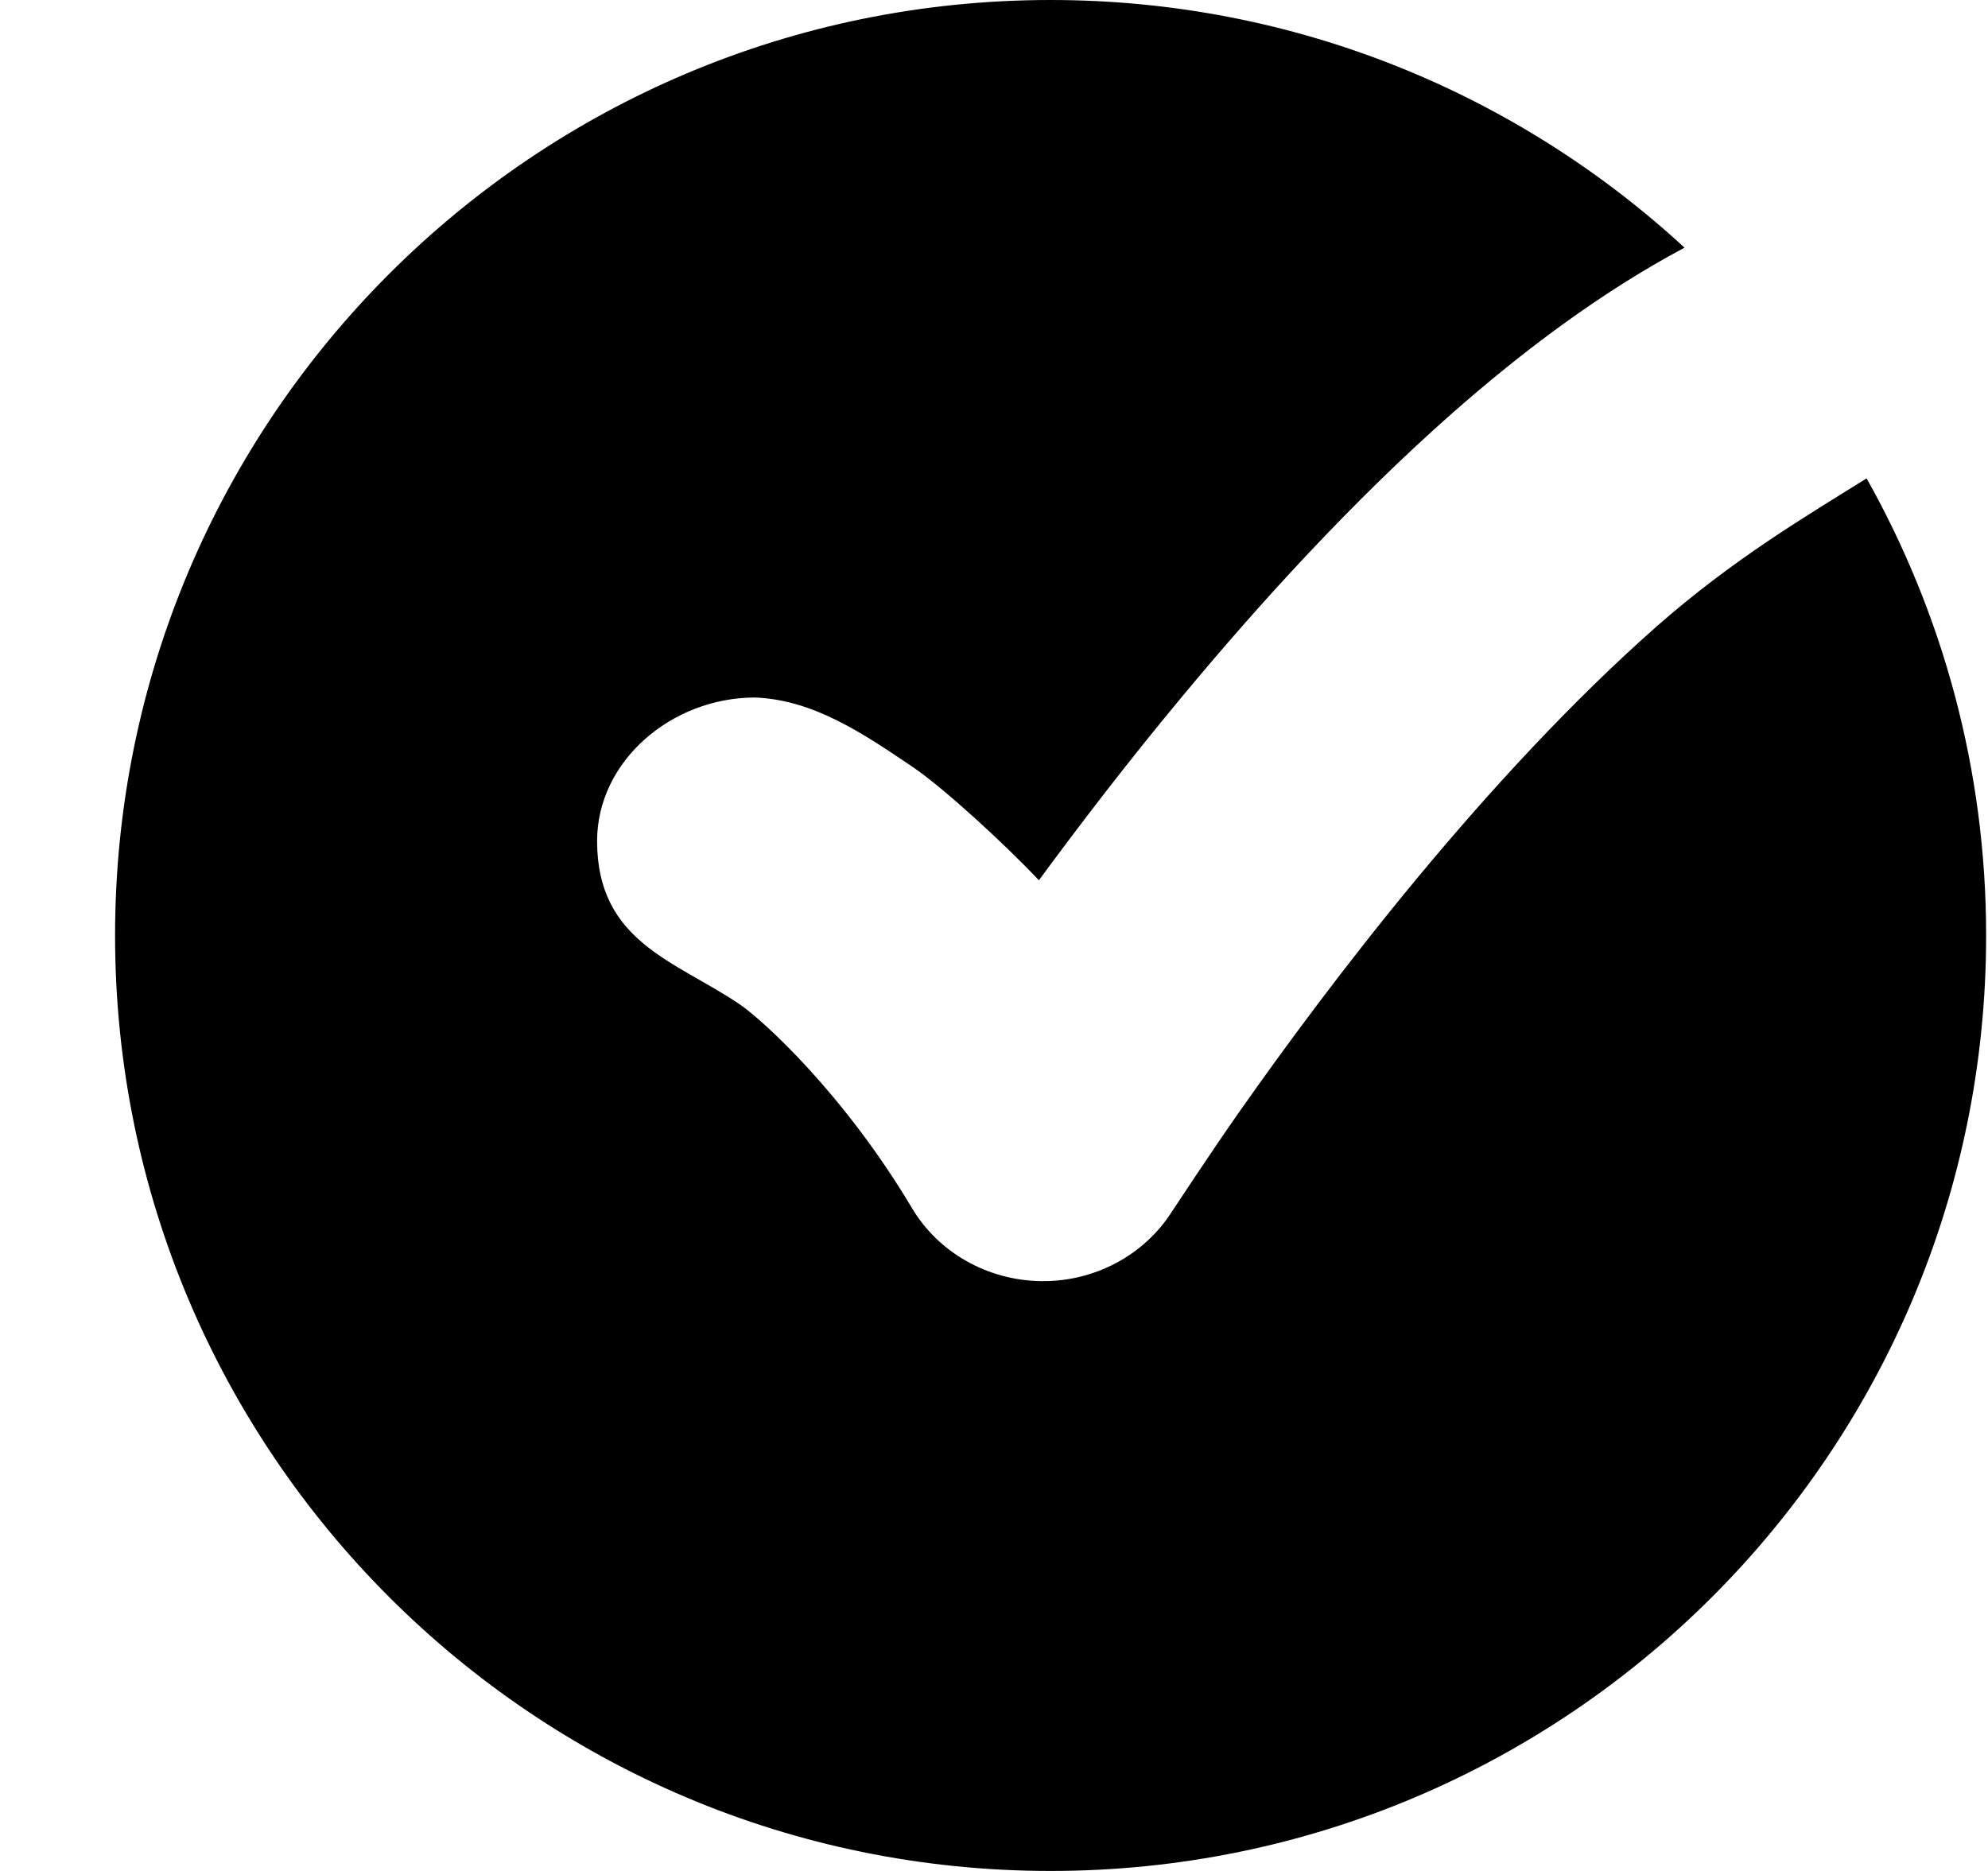
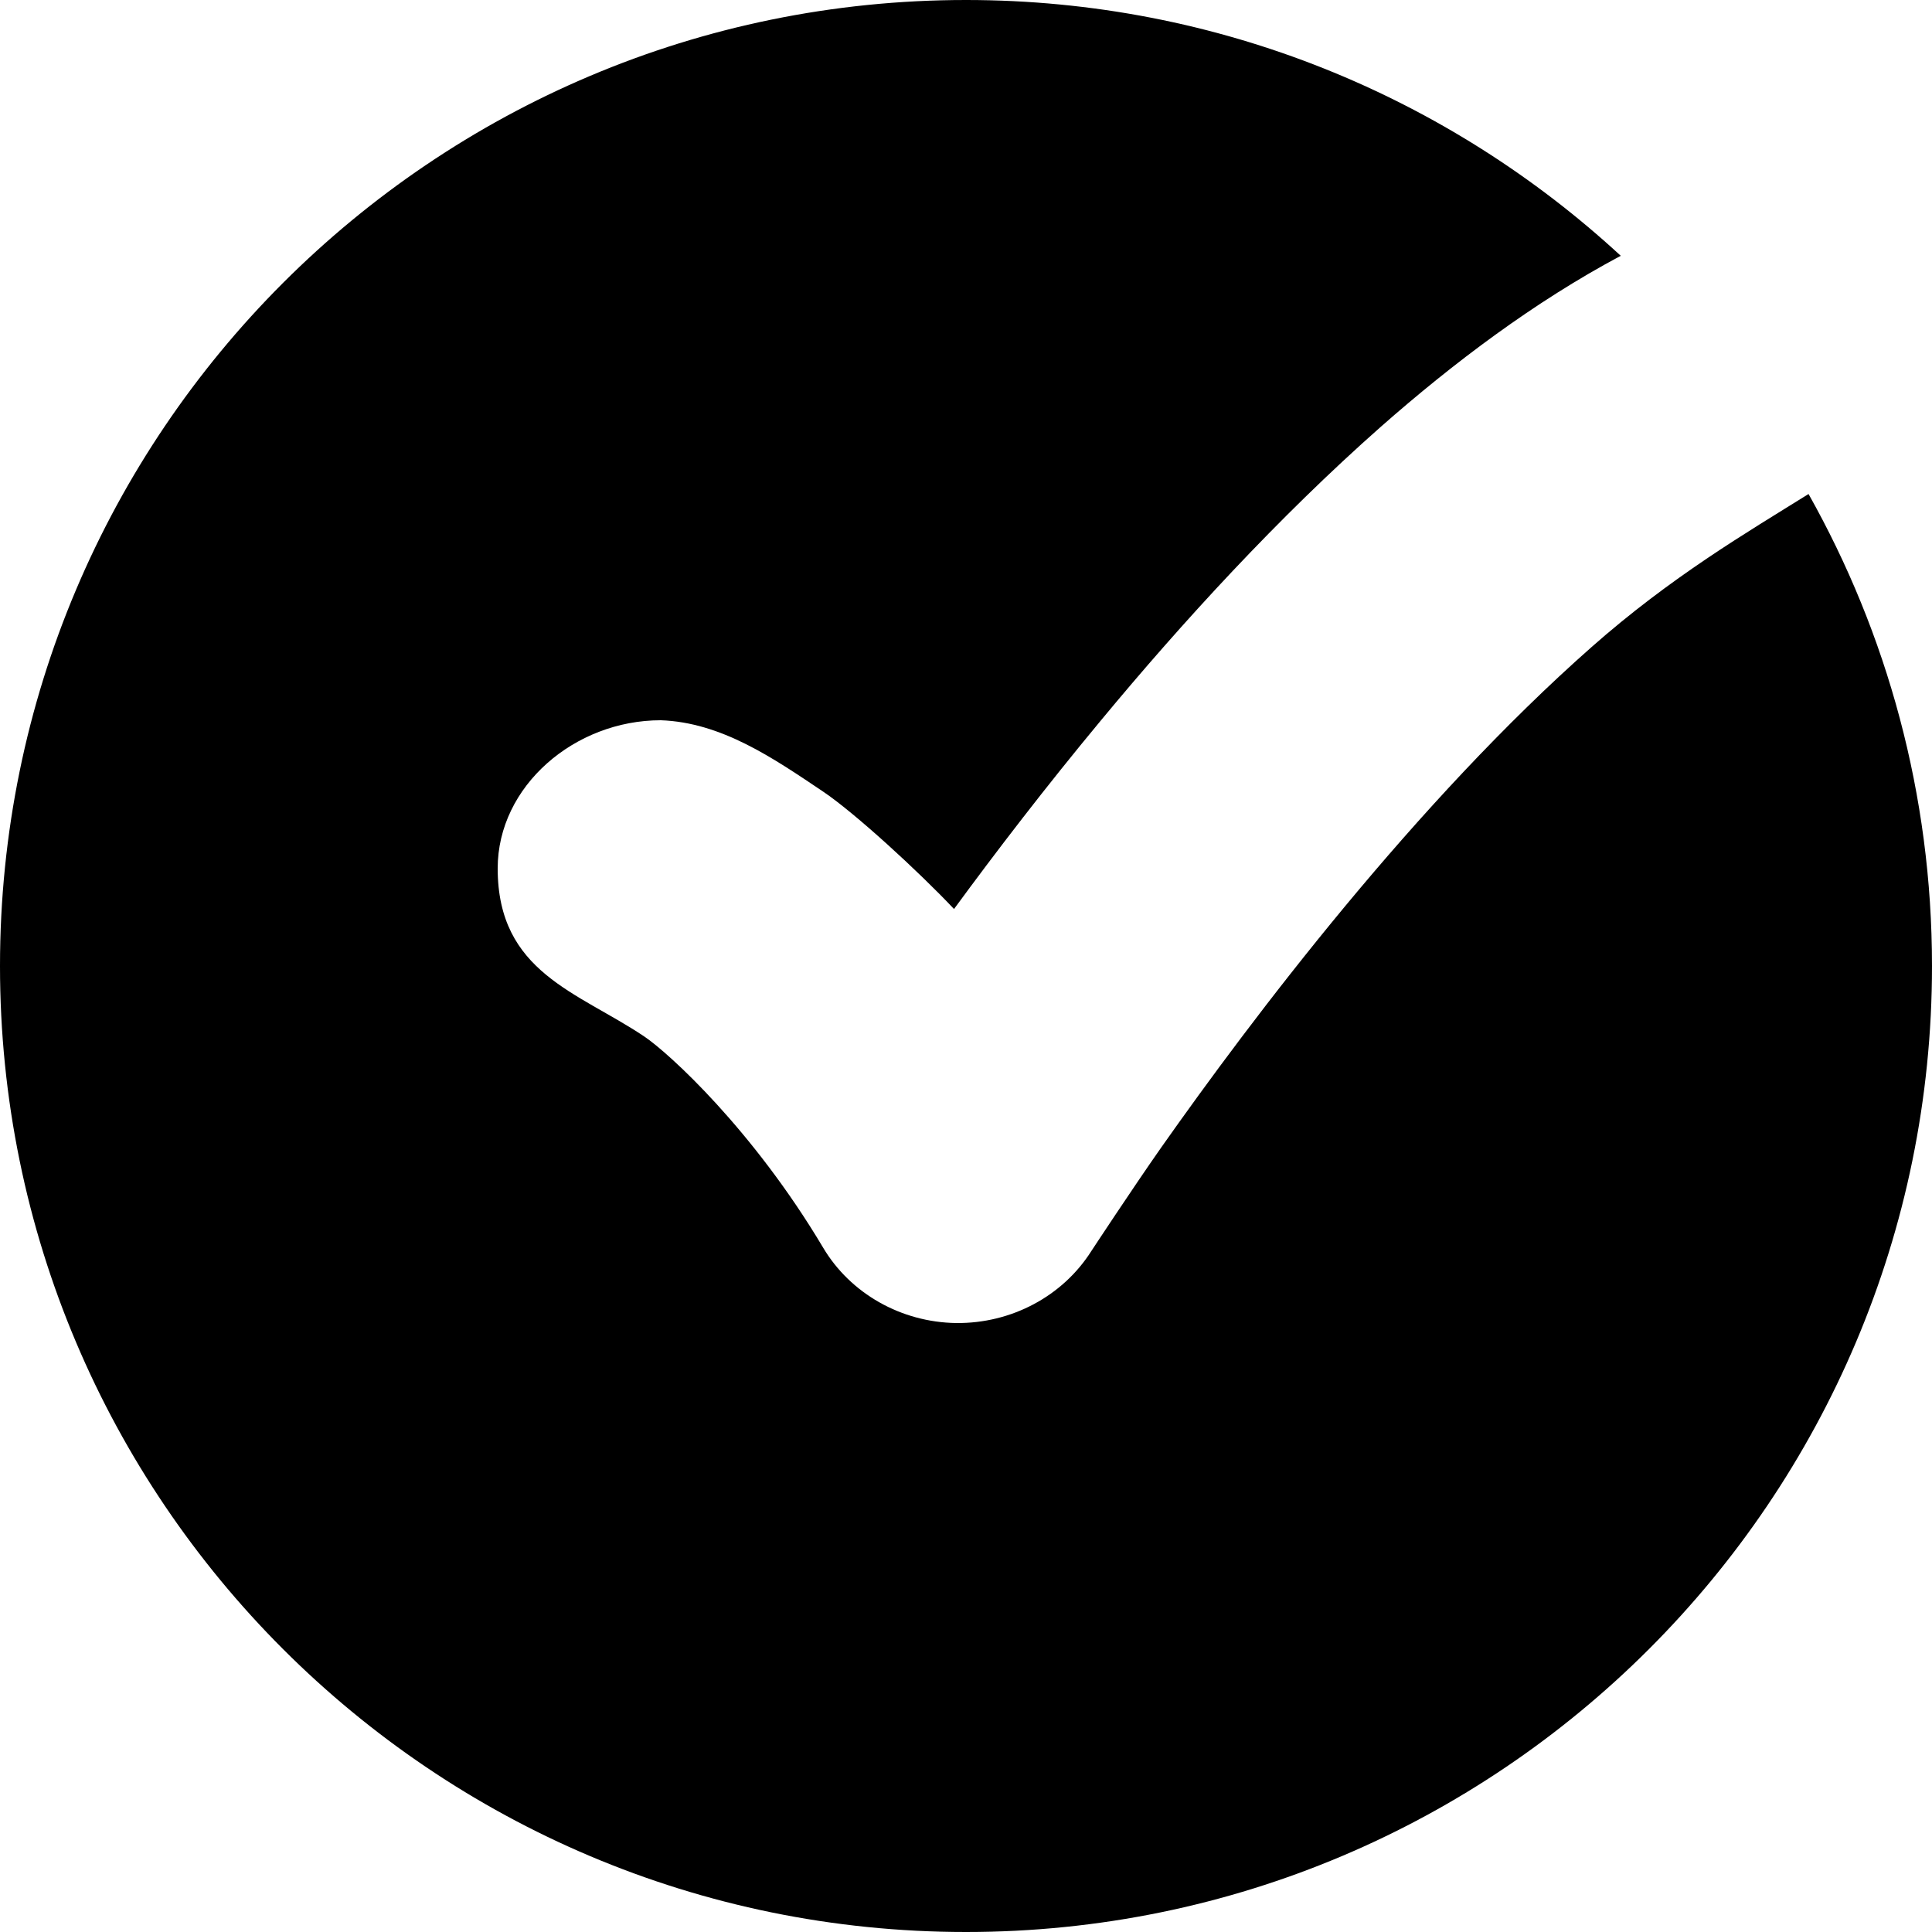
- <svg xmlns="http://www.w3.org/2000/svg" viewBox="0 0 17 16">
-   <path d="M8.984 0C11.076 0 12.979 0.804 14.405 2.118C13.693 2.497 13.021 3.003 12.417 3.535C11.567 4.285 10.774 5.155 10.102 5.965C9.639 6.522 9.227 7.061 8.884 7.528C8.592 7.218 8.064 6.733 7.799 6.555C7.385 6.276 6.959 5.984 6.456 5.965C5.744 5.965 5.106 6.508 5.106 7.192C5.106 8.054 5.77 8.215 6.32 8.585C6.526 8.724 7.22 9.359 7.799 10.332C8.026 10.713 8.446 10.95 8.903 10.956C9.36 10.962 9.786 10.734 10.023 10.359C10.026 10.355 10.36 9.846 10.6 9.505C10.973 8.974 11.5 8.256 12.12 7.508C12.743 6.757 13.445 5.994 14.163 5.36C14.823 4.779 15.448 4.412 15.962 4.091C16.611 5.247 16.984 6.58 16.984 8C16.984 12.418 13.402 16 8.984 16C4.565 16 0.984 12.418 0.984 8C0.984 3.582 4.565 0 8.984 0Z" />
+ <svg xmlns="http://www.w3.org/2000/svg" viewBox="0 0 10 10">
+   <path d="M5 0C6.308 0 7.498 0.502 8.389 1.324C7.944 1.561 7.524 1.877 7.146 2.21C6.615 2.679 6.119 3.221 5.699 3.728C5.41 4.076 5.152 4.413 4.938 4.705C4.755 4.511 4.425 4.208 4.26 4.097C4.001 3.923 3.734 3.739 3.42 3.728C2.975 3.728 2.576 4.068 2.576 4.495C2.576 5.034 2.991 5.134 3.335 5.365C3.464 5.452 3.898 5.849 4.26 6.457C4.401 6.695 4.664 6.844 4.949 6.848C5.235 6.851 5.501 6.709 5.649 6.475C5.651 6.472 5.86 6.154 6.01 5.94C6.243 5.609 6.573 5.16 6.961 4.692C7.35 4.223 7.788 3.746 8.237 3.35C8.649 2.986 9.04 2.757 9.361 2.557C9.767 3.279 10 4.112 10 5C10 7.761 7.761 10 5 10C2.239 10 0 7.761 0 5C0 2.239 2.239 0 5 0Z" />
</svg>
